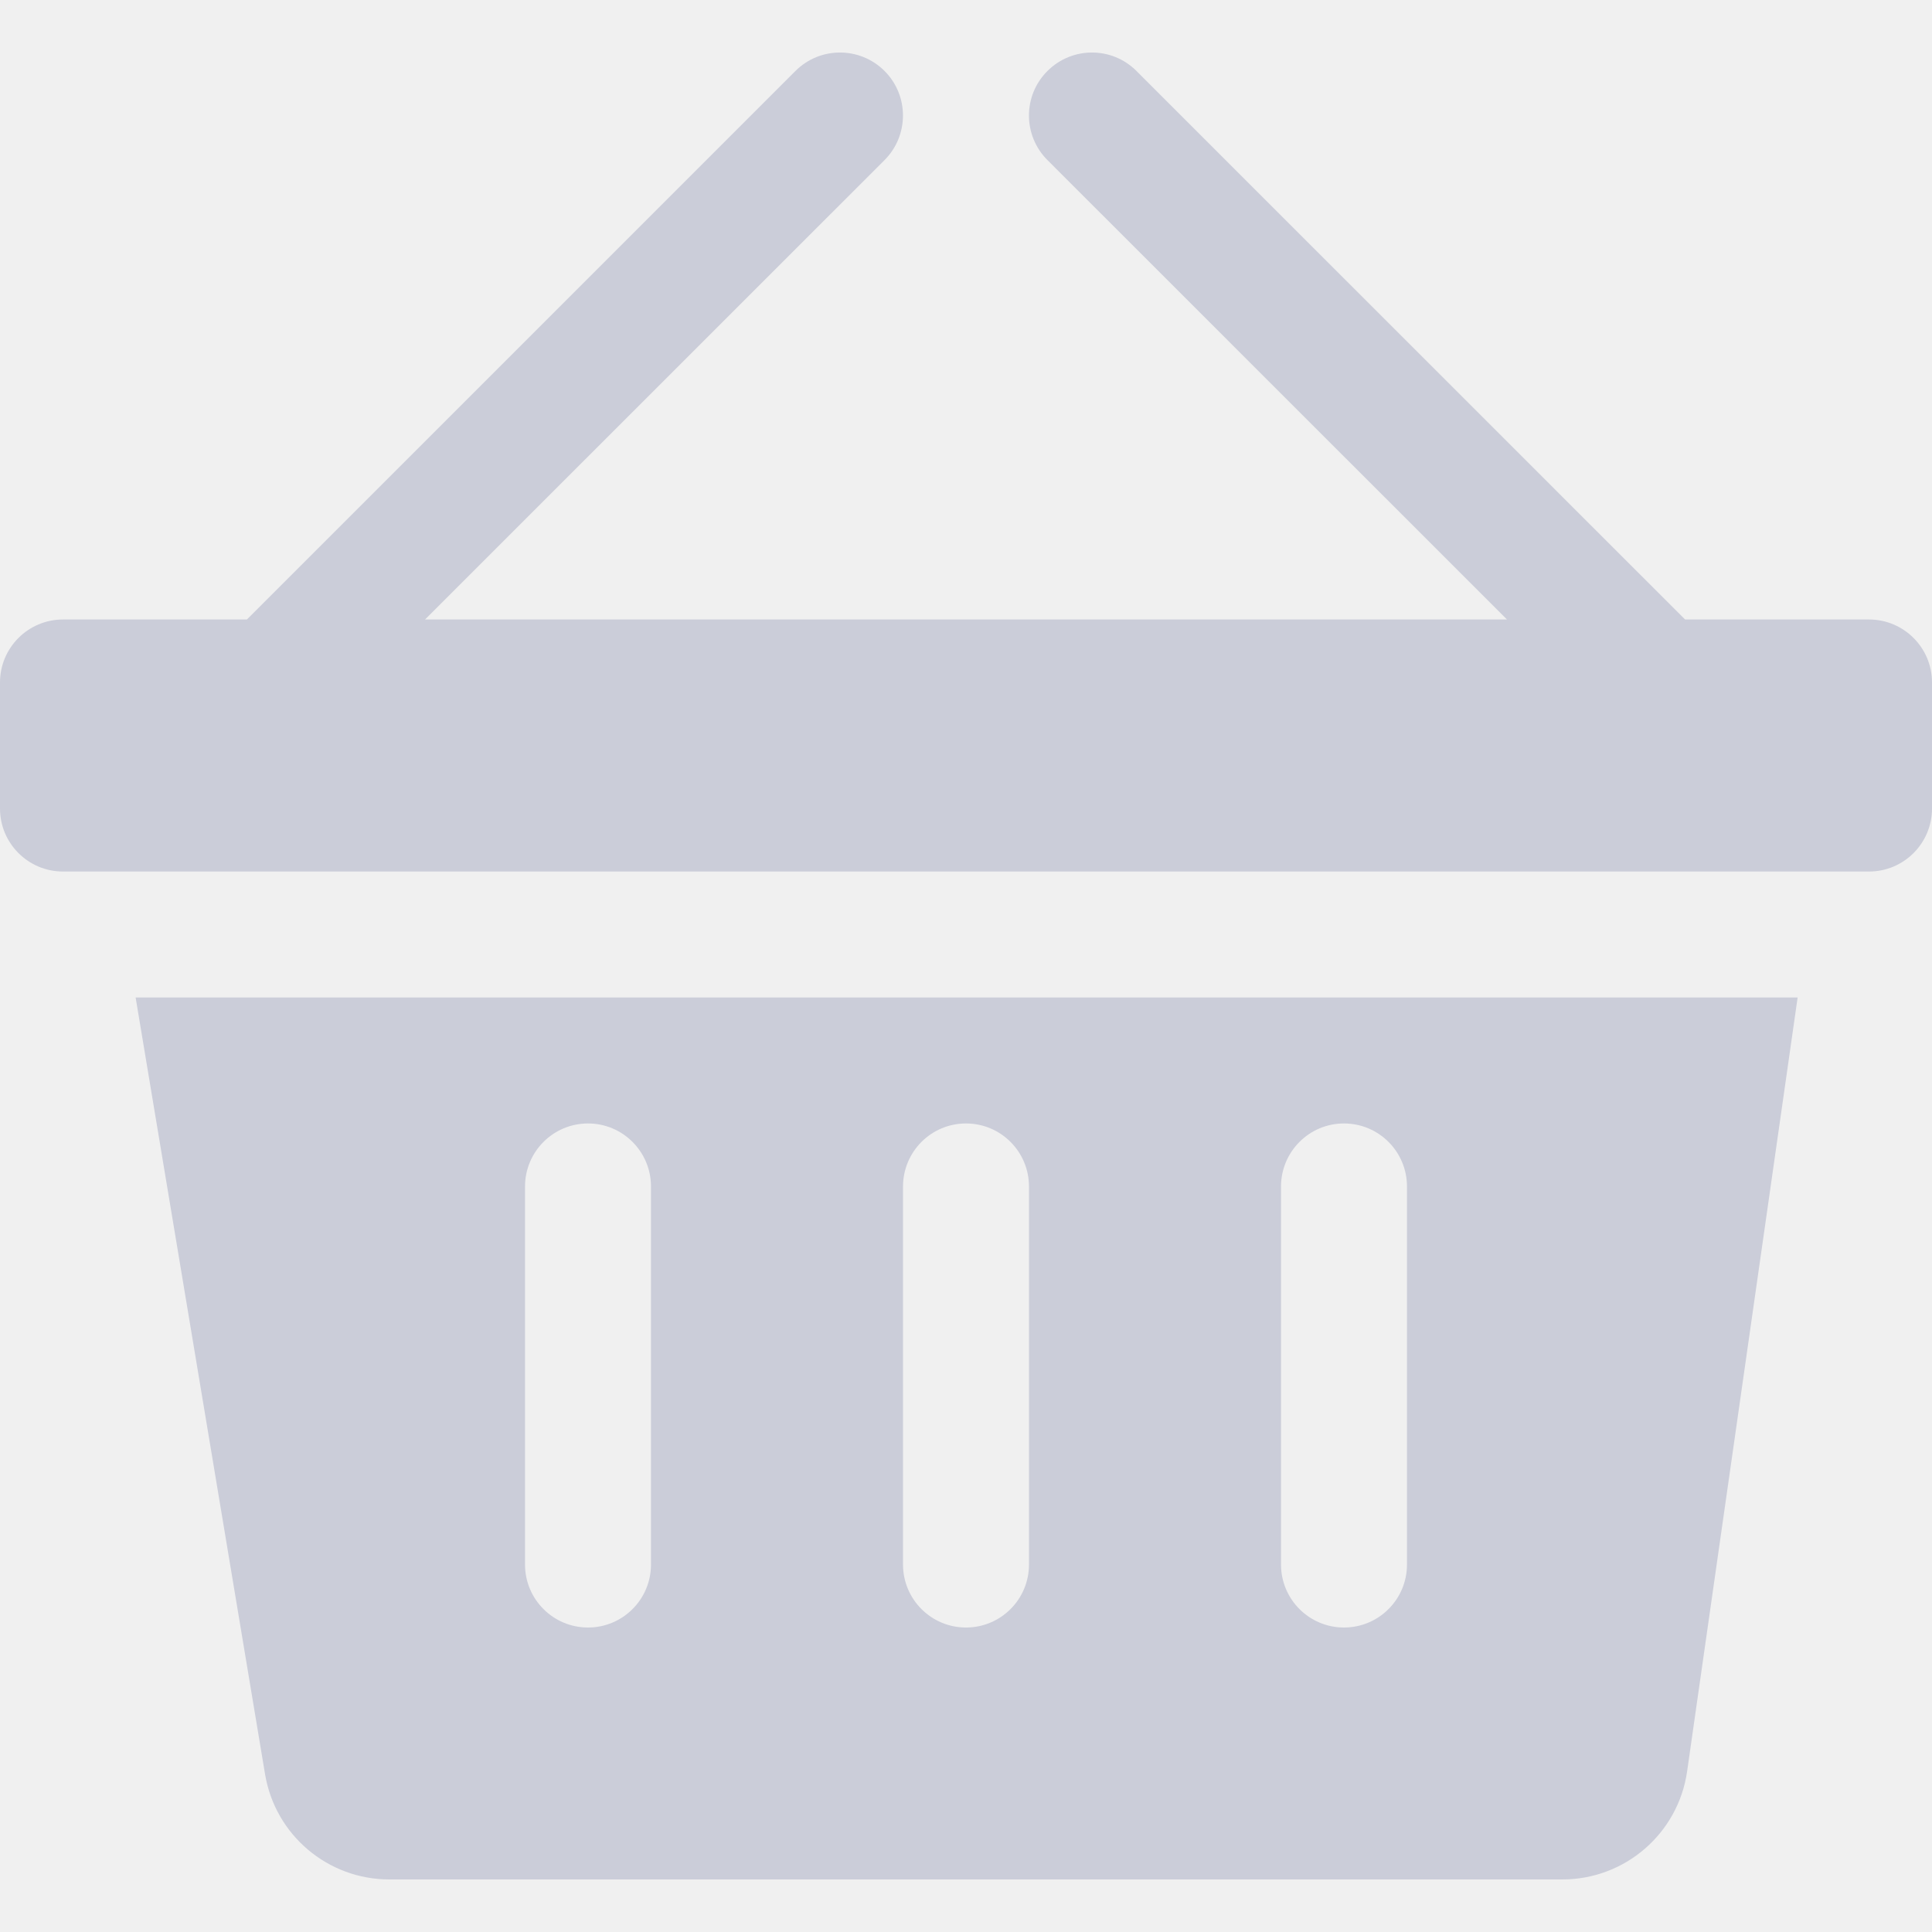
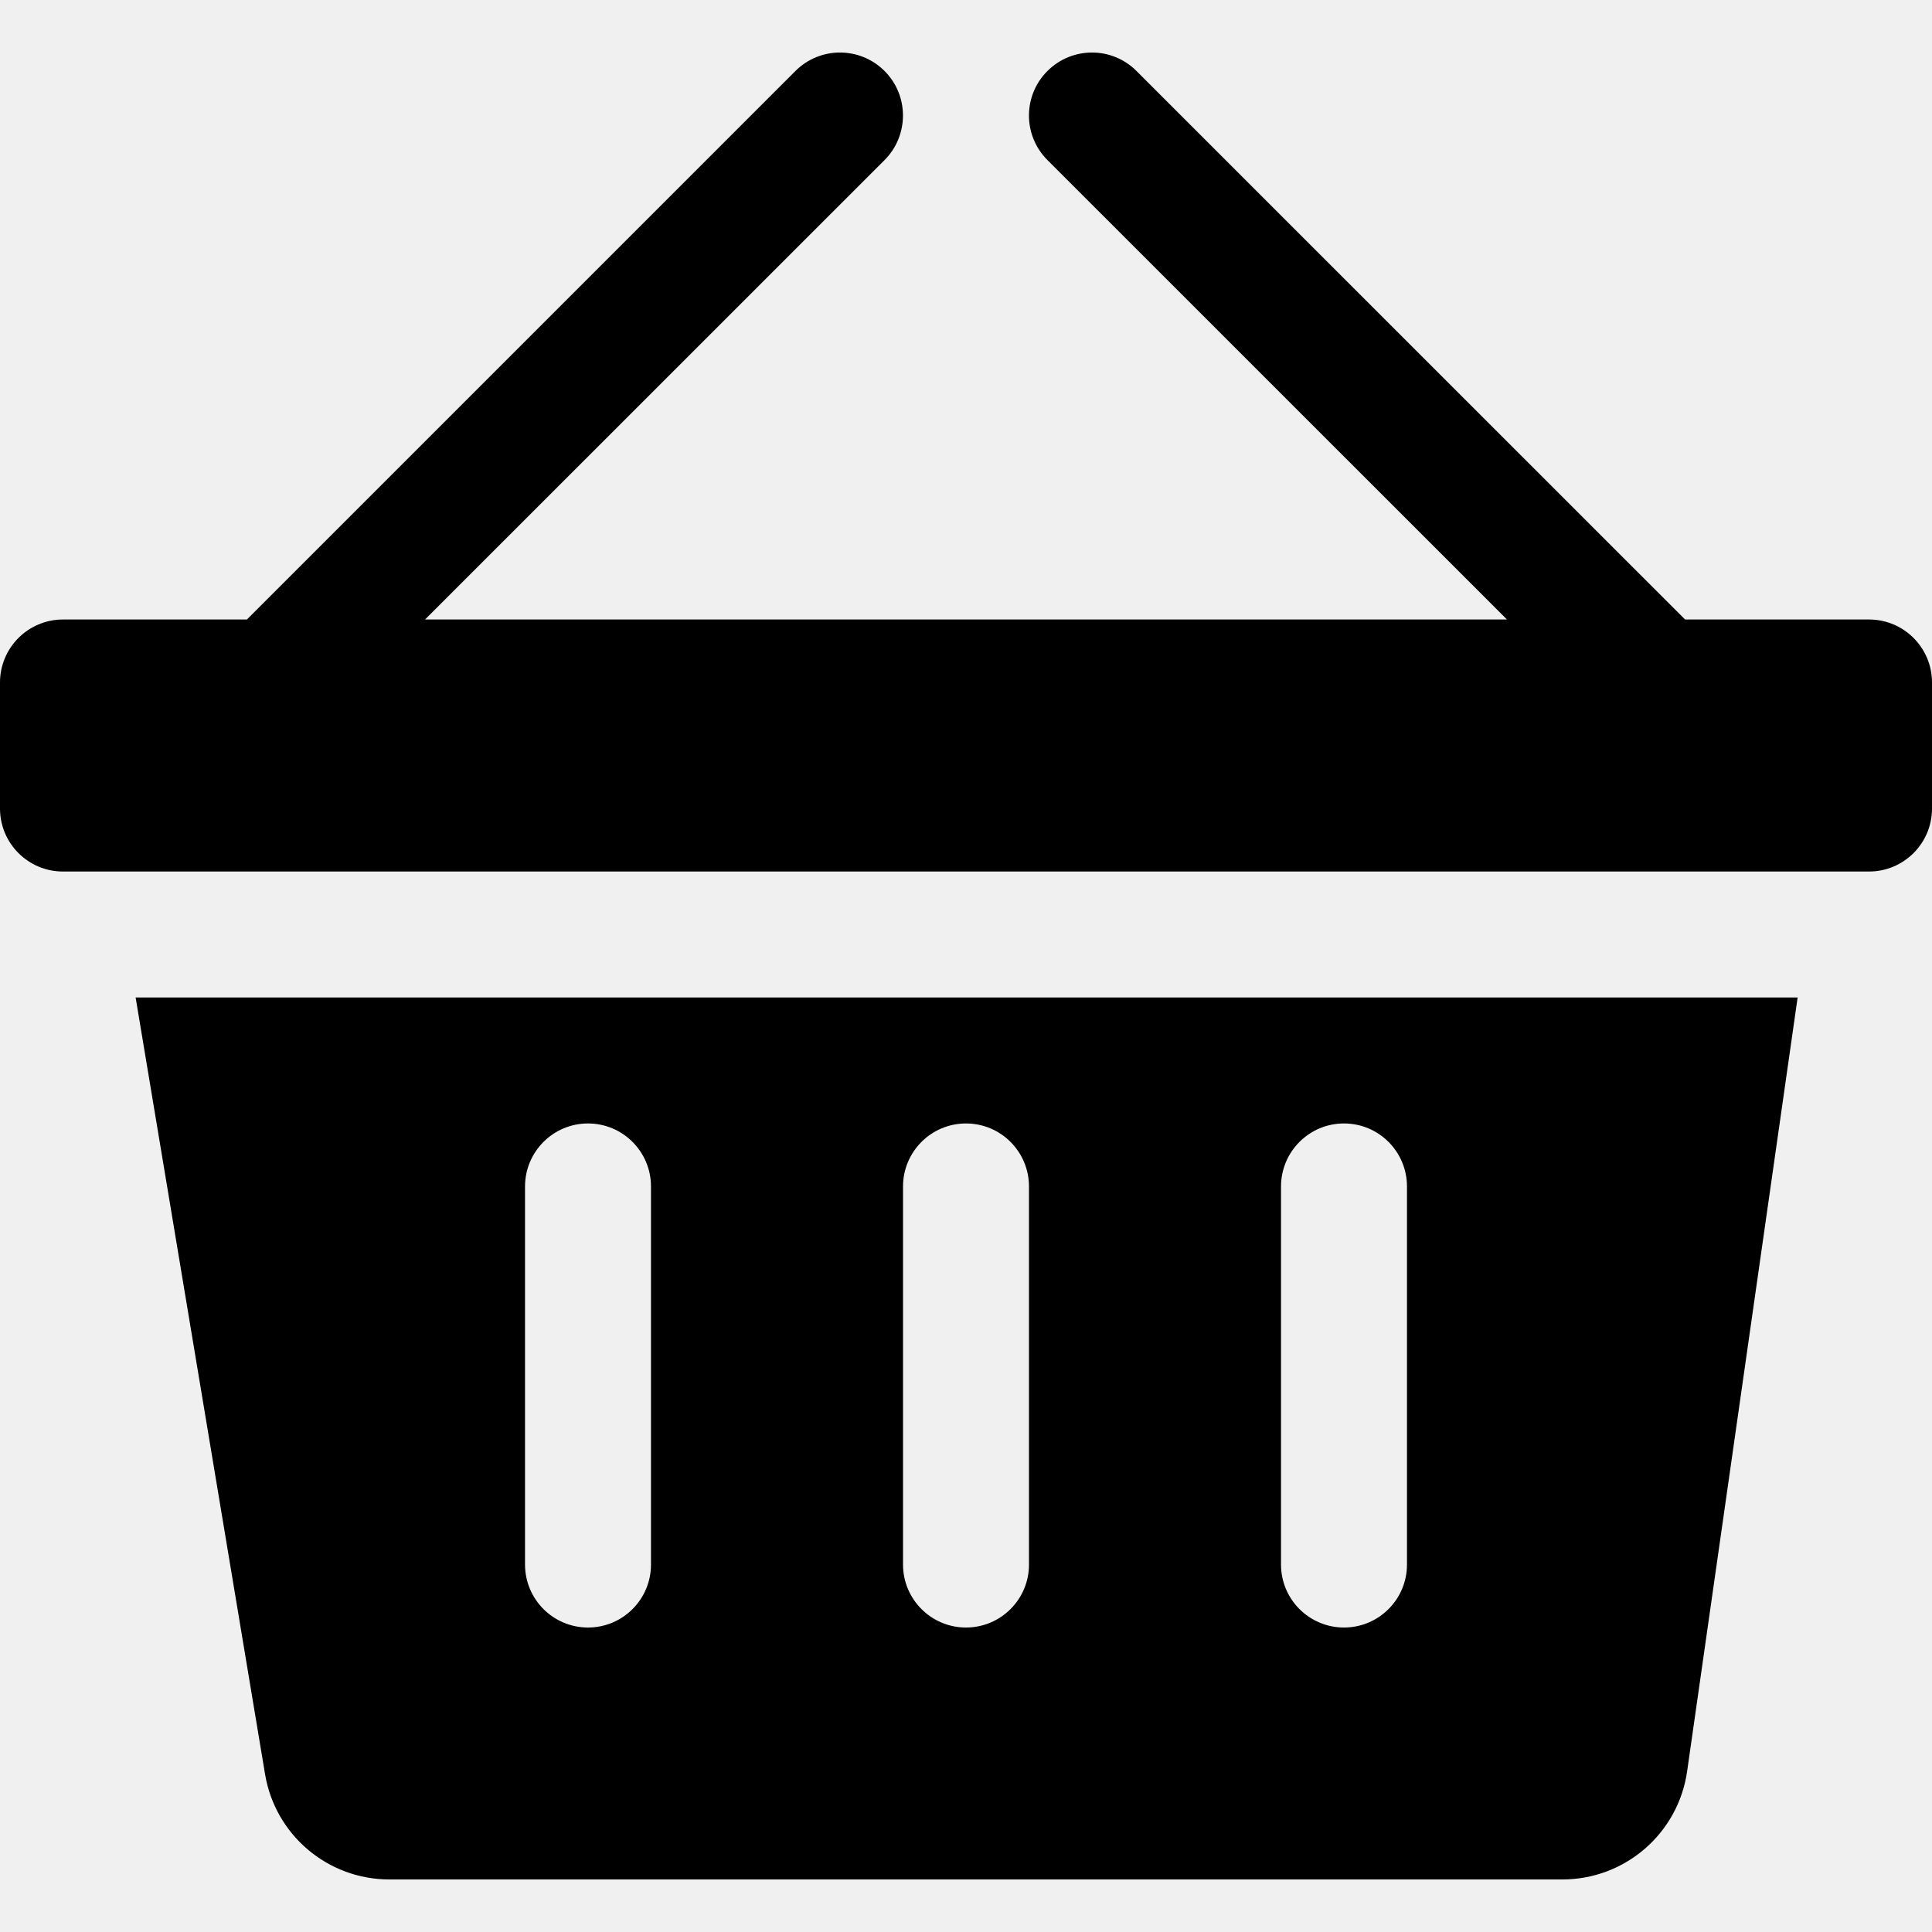
- <svg xmlns="http://www.w3.org/2000/svg" width="20" height="20" viewBox="0 0 20 20" fill="none">
+ <svg xmlns="http://www.w3.org/2000/svg" viewBox="0 0 20 20">
  <g clip-path="url(#clip0_105_819)">
-     <path d="M1.404 10.326L2.744 18.367C2.849 18.996 3.393 19.456 4.031 19.456H16.174C16.823 19.456 17.373 18.979 17.465 18.337L18.609 10.326H1.404ZM6.739 16.196C6.739 16.556 6.447 16.848 6.087 16.848C5.727 16.848 5.435 16.556 5.435 16.196V12.283C5.435 11.922 5.727 11.63 6.087 11.63C6.447 11.63 6.739 11.922 6.739 12.283V16.196ZM10.652 16.196C10.652 16.556 10.36 16.848 10 16.848C9.64 16.848 9.348 16.556 9.348 16.196V12.283C9.348 11.922 9.64 11.63 10 11.63C10.36 11.63 10.652 11.922 10.652 12.283V16.196ZM14.565 16.196C14.565 16.556 14.273 16.848 13.913 16.848C13.553 16.848 13.261 16.556 13.261 16.196V12.283C13.261 11.922 13.553 11.63 13.913 11.63C14.273 11.63 14.565 11.922 14.565 12.283V16.196Z" fill="#CBCDD9" />
-     <path d="M19.348 6.413H17.444L11.765 0.735C11.511 0.48 11.098 0.48 10.843 0.735C10.588 0.989 10.588 1.402 10.843 1.657L15.6 6.413H4.4L9.157 1.657C9.411 1.402 9.411 0.989 9.157 0.735C8.902 0.48 8.489 0.48 8.234 0.735L2.556 6.413H0.652C0.292 6.413 0 6.705 0 7.065V8.37C0 8.73 0.292 9.022 0.652 9.022H19.348C19.708 9.022 20 8.73 20 8.37V7.065C20 6.705 19.708 6.413 19.348 6.413Z" fill="#CBCDD9" />
+     <path d="M1.404 10.326L2.744 18.367C2.849 18.996 3.393 19.456 4.031 19.456H16.174C16.823 19.456 17.373 18.979 17.465 18.337L18.609 10.326H1.404ZM6.739 16.196C6.739 16.556 6.447 16.848 6.087 16.848C5.727 16.848 5.435 16.556 5.435 16.196V12.283C5.435 11.922 5.727 11.63 6.087 11.63C6.447 11.63 6.739 11.922 6.739 12.283V16.196ZM10.652 16.196C10.652 16.556 10.36 16.848 10 16.848C9.64 16.848 9.348 16.556 9.348 16.196V12.283C9.348 11.922 9.64 11.63 10 11.63C10.36 11.63 10.652 11.922 10.652 12.283V16.196ZM14.565 16.196C14.565 16.556 14.273 16.848 13.913 16.848C13.553 16.848 13.261 16.556 13.261 16.196V12.283C13.261 11.922 13.553 11.63 13.913 11.63C14.273 11.63 14.565 11.922 14.565 12.283V16.196Z" />
+     <path d="M19.348 6.413H17.444L11.765 0.735C11.511 0.48 11.098 0.48 10.843 0.735C10.588 0.989 10.588 1.402 10.843 1.657L15.6 6.413H4.4L9.157 1.657C9.411 1.402 9.411 0.989 9.157 0.735C8.902 0.48 8.489 0.48 8.234 0.735L2.556 6.413H0.652C0.292 6.413 0 6.705 0 7.065V8.37C0 8.73 0.292 9.022 0.652 9.022H19.348C19.708 9.022 20 8.73 20 8.37V7.065C20 6.705 19.708 6.413 19.348 6.413Z" />
  </g>
  <defs>
    <clipPath id="clip0_105_819">
      <rect width="20" height="20" fill="white" />
    </clipPath>
  </defs>
</svg>
